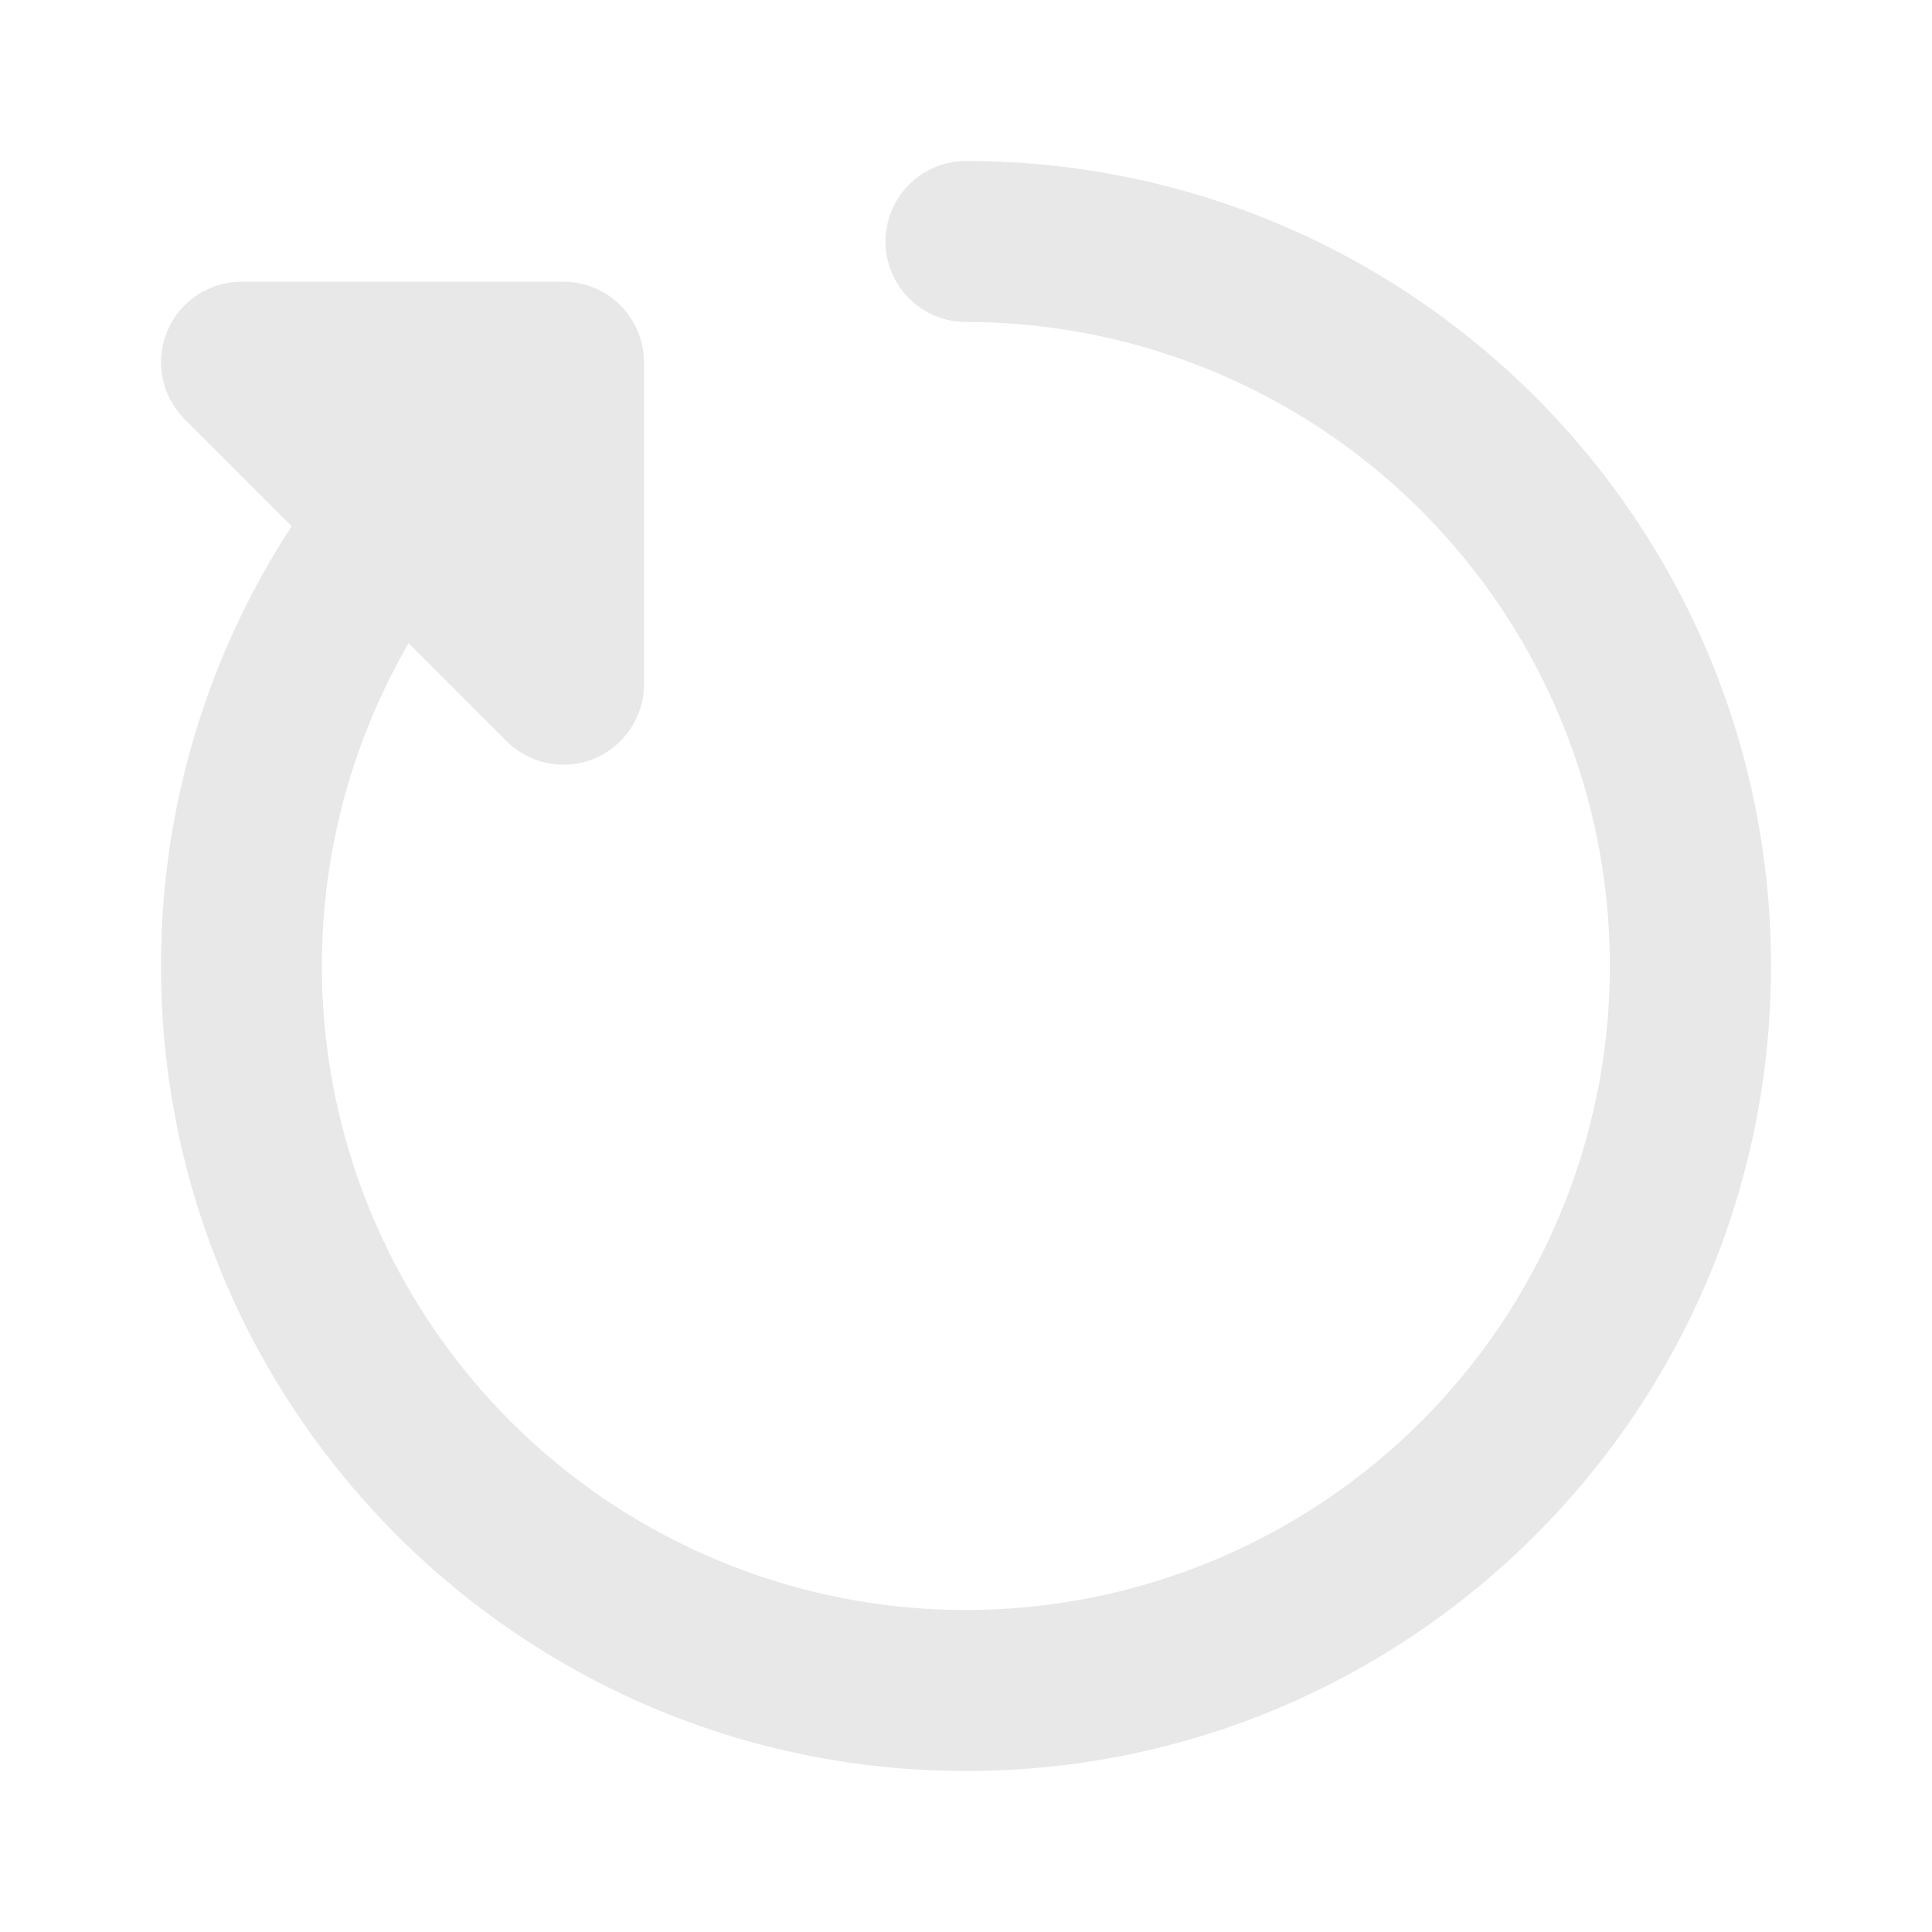
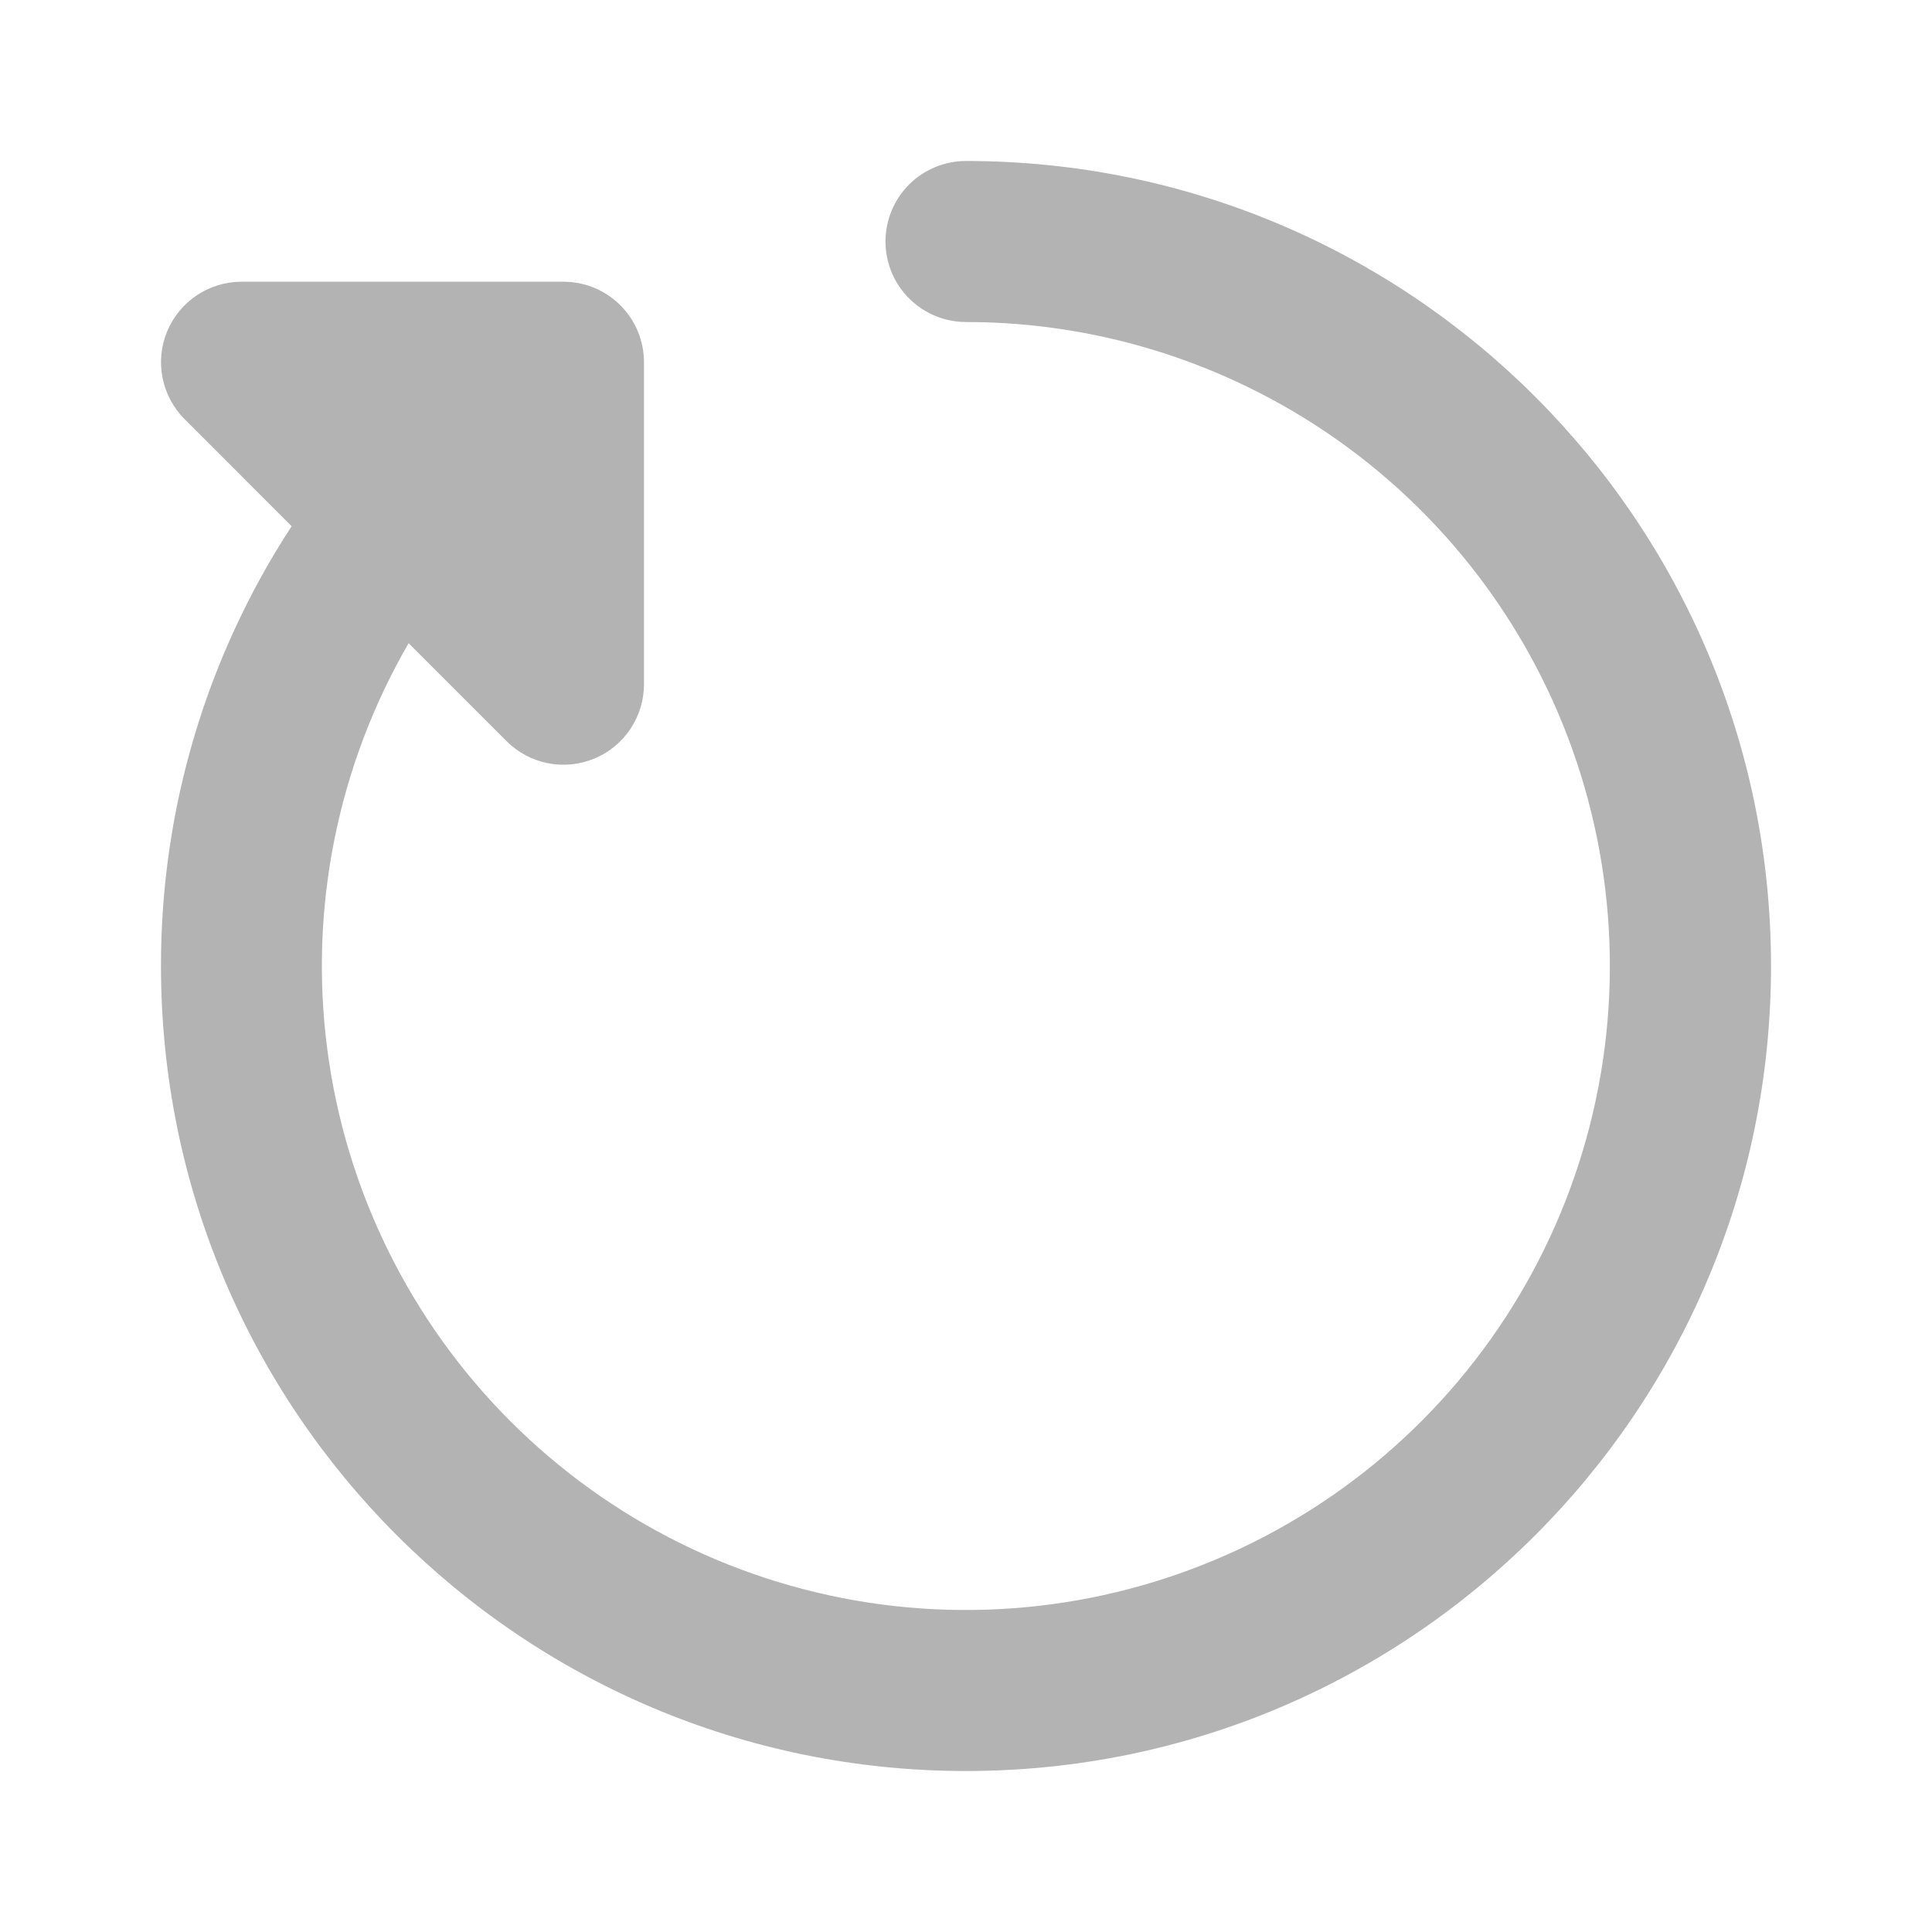
<svg xmlns="http://www.w3.org/2000/svg" width="40" height="40" viewBox="0 0 40 40" fill="none">
-   <g opacity="0.3">
-     <path fill-rule="evenodd" clip-rule="evenodd" d="M20 3.333C19.558 3.333 19.134 3.509 18.821 3.821C18.509 4.134 18.333 4.558 18.333 5C18.333 5.442 18.509 5.866 18.821 6.178C19.134 6.491 19.558 6.667 20 6.667C22.936 6.667 25.789 7.637 28.118 9.425C30.446 11.213 32.12 13.719 32.878 16.556C33.636 19.392 33.438 22.399 32.312 25.111C31.187 27.822 29.198 30.087 26.654 31.552C24.111 33.018 21.154 33.603 18.244 33.218C15.334 32.831 12.632 31.496 10.559 29.417C8.485 27.339 7.155 24.634 6.776 21.723C6.396 18.812 6.988 15.857 8.46 13.317L10.488 15.345C10.721 15.578 11.018 15.737 11.341 15.801C11.665 15.865 12 15.832 12.304 15.706C12.609 15.58 12.869 15.366 13.052 15.092C13.235 14.818 13.333 14.496 13.333 14.167V7.5C13.333 7.058 13.158 6.634 12.845 6.321C12.533 6.009 12.109 5.833 11.667 5.833H5C4.67 5.833 4.348 5.931 4.074 6.114C3.8 6.297 3.587 6.558 3.46 6.862C3.334 7.167 3.301 7.502 3.366 7.825C3.43 8.148 3.589 8.445 3.822 8.678L6.038 10.895C4.269 13.602 3.329 16.766 3.333 20C3.333 29.205 10.795 36.667 20 36.667C29.205 36.667 36.667 29.205 36.667 20C36.667 10.795 29.205 3.333 20 3.333Z" fill="#B3B3B3" />
-   </g>
+   <path fill-rule="evenodd" clip-rule="evenodd" d="M20 3.333C19.558 3.333 19.134 3.509 18.821 3.821C18.509 4.134 18.333 4.558 18.333 5C18.333 5.442 18.509 5.866 18.821 6.178C19.134 6.491 19.558 6.667 20 6.667C22.936 6.667 25.789 7.637 28.118 9.425C30.446 11.213 32.12 13.719 32.878 16.556C33.636 19.392 33.438 22.399 32.312 25.111C31.187 27.822 29.198 30.087 26.654 31.552C24.111 33.018 21.154 33.603 18.244 33.218C15.334 32.831 12.632 31.496 10.559 29.417C8.485 27.339 7.155 24.634 6.776 21.723C6.396 18.812 6.988 15.857 8.46 13.317L10.488 15.345C10.721 15.578 11.018 15.737 11.341 15.801C11.665 15.865 12 15.832 12.304 15.706C12.609 15.58 12.869 15.366 13.052 15.092C13.235 14.818 13.333 14.496 13.333 14.167V7.5C13.333 7.058 13.158 6.634 12.845 6.321C12.533 6.009 12.109 5.833 11.667 5.833H5C4.67 5.833 4.348 5.931 4.074 6.114C3.8 6.297 3.587 6.558 3.46 6.862C3.334 7.167 3.301 7.502 3.366 7.825C3.43 8.148 3.589 8.445 3.822 8.678L6.038 10.895C4.269 13.602 3.329 16.766 3.333 20C3.333 29.205 10.795 36.667 20 36.667C29.205 36.667 36.667 29.205 36.667 20C36.667 10.795 29.205 3.333 20 3.333Z" fill="#B3B3B3" />
</svg>
